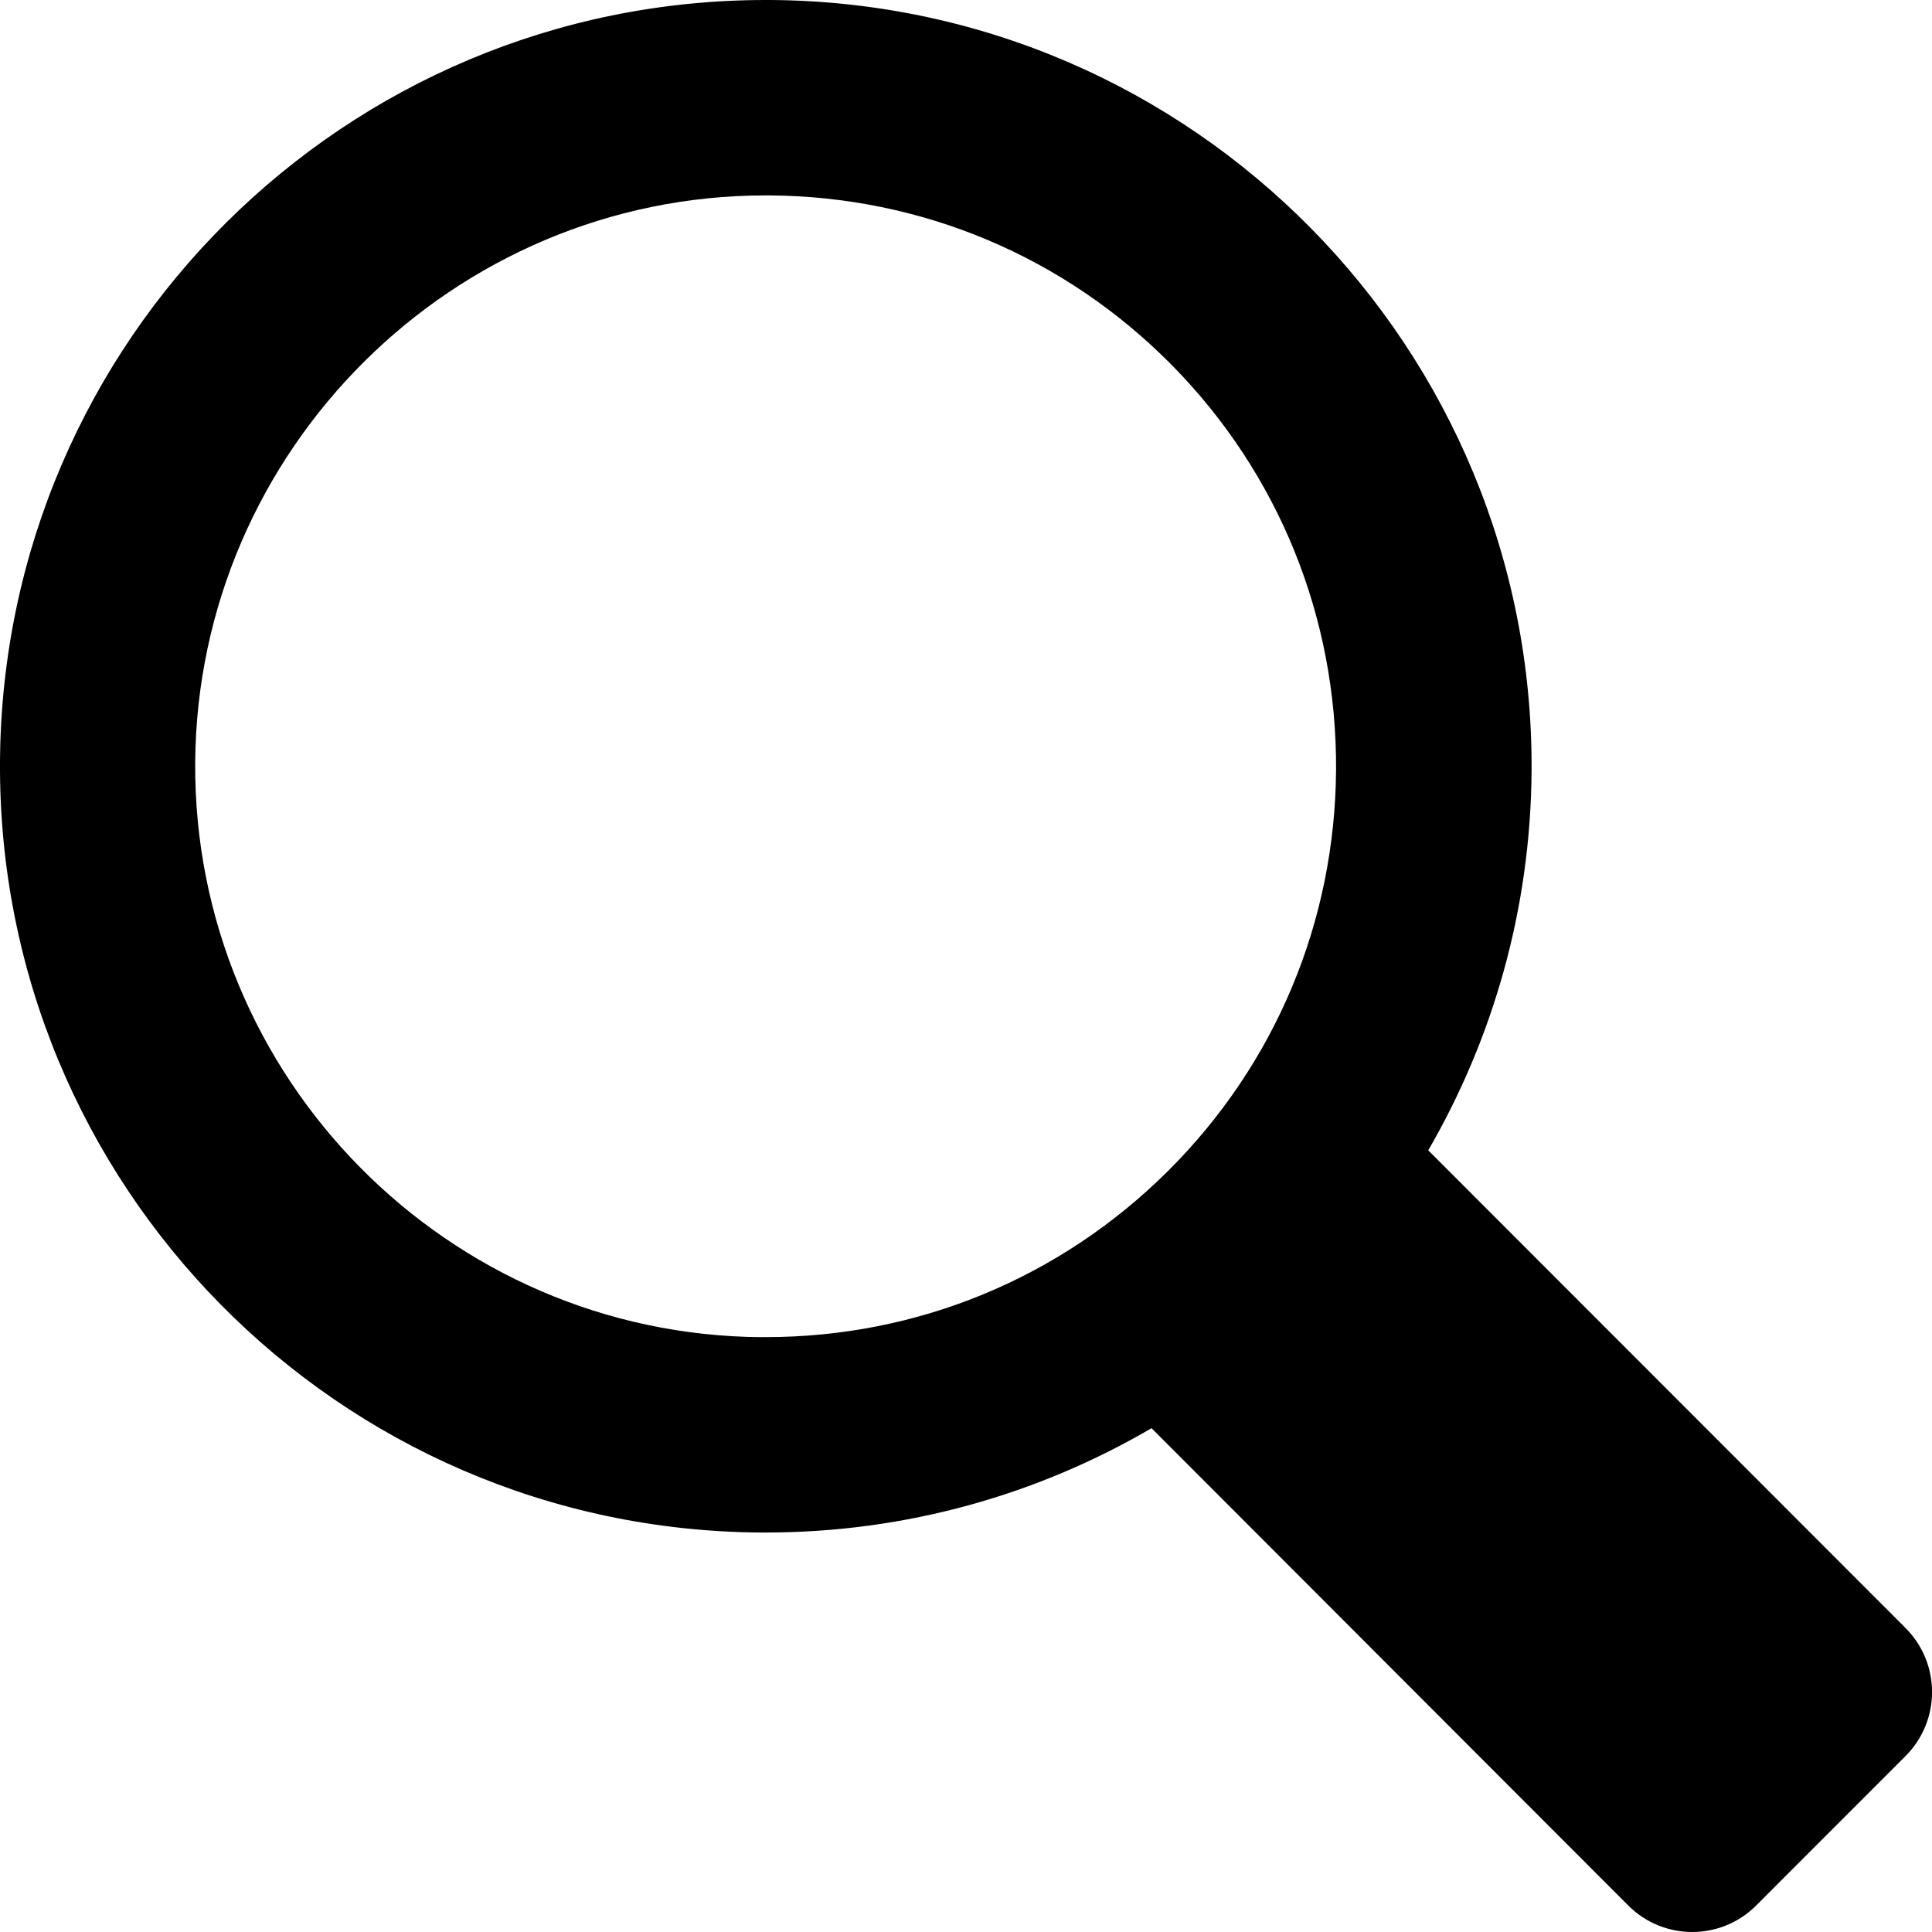
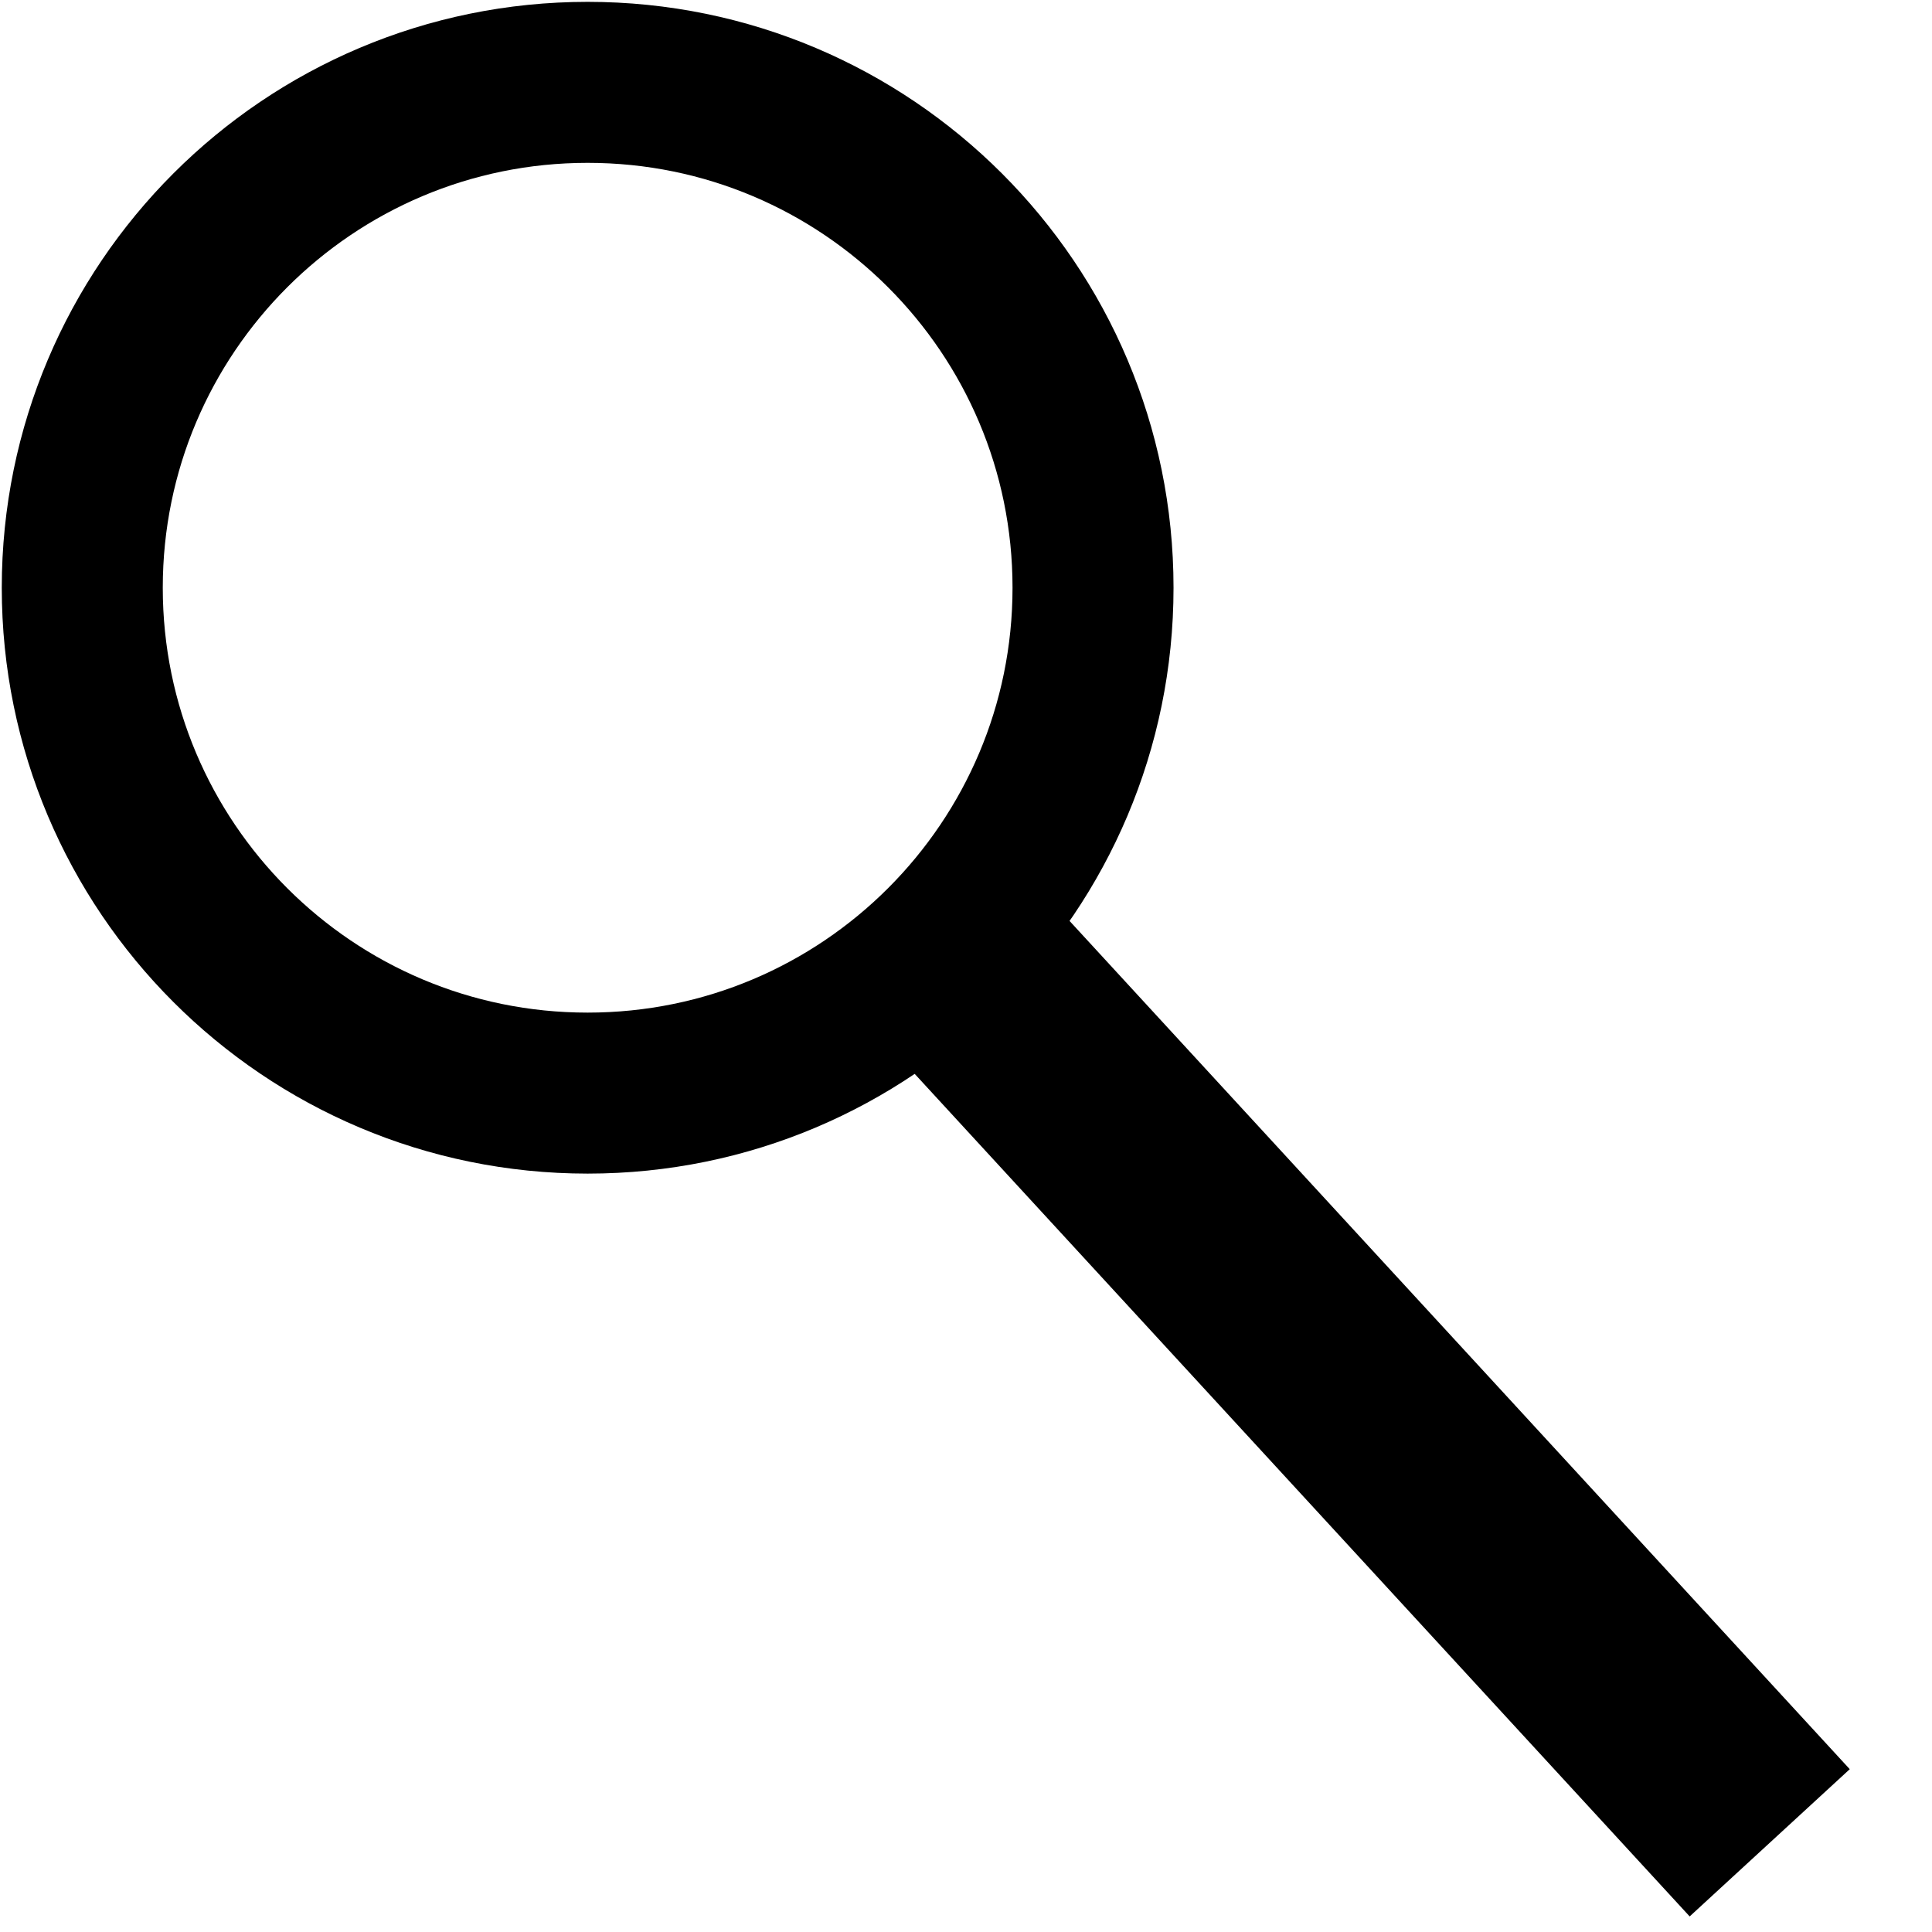
- <svg xmlns="http://www.w3.org/2000/svg" width="35" height="35" viewBox="0 0 35 35">
-   <path d="M34.524 29.496l-.21-.21-8.44-8.447c1.172-2.022 1.854-4.365 1.872-6.87C27.793 6.305 21.62.05 13.96 0h-.09C6.252 0 .05 6.16 0 13.793c-.05 7.666 6.122 13.922 13.784 13.97h.087c2.55 0 4.937-.69 6.99-1.89l8.43 8.44.21.21c.638.636 1.673.636 2.31 0l2.712-2.713c.637-.64.637-1.675 0-2.314zm-20.72-5.272C8.107 24.19 3.5 19.516 3.536 13.816 3.577 8.15 8.21 3.54 13.87 3.54h.07c2.76.018 5.35 1.11 7.29 3.075 1.936 1.965 2.99 4.57 2.974 7.332-.018 2.75-1.1 5.334-3.05 7.272-1.948 1.936-4.532 3.004-7.28 3.004h-.07z" />
+ <svg xmlns="http://www.w3.org/2000/svg" width="24" height="24" viewBox="0 0 24 24">
+   <path fill="none" stroke="currentColor" stroke-width="2.702" stroke-miterlimit="10" d="M11.71 11.722l10.274 11.17" />
+   <circle fill="none" stroke="currentColor" stroke-width="2" stroke-miterlimit="10" cx="7.3" cy="7.301" r="6.278" />
</svg>
